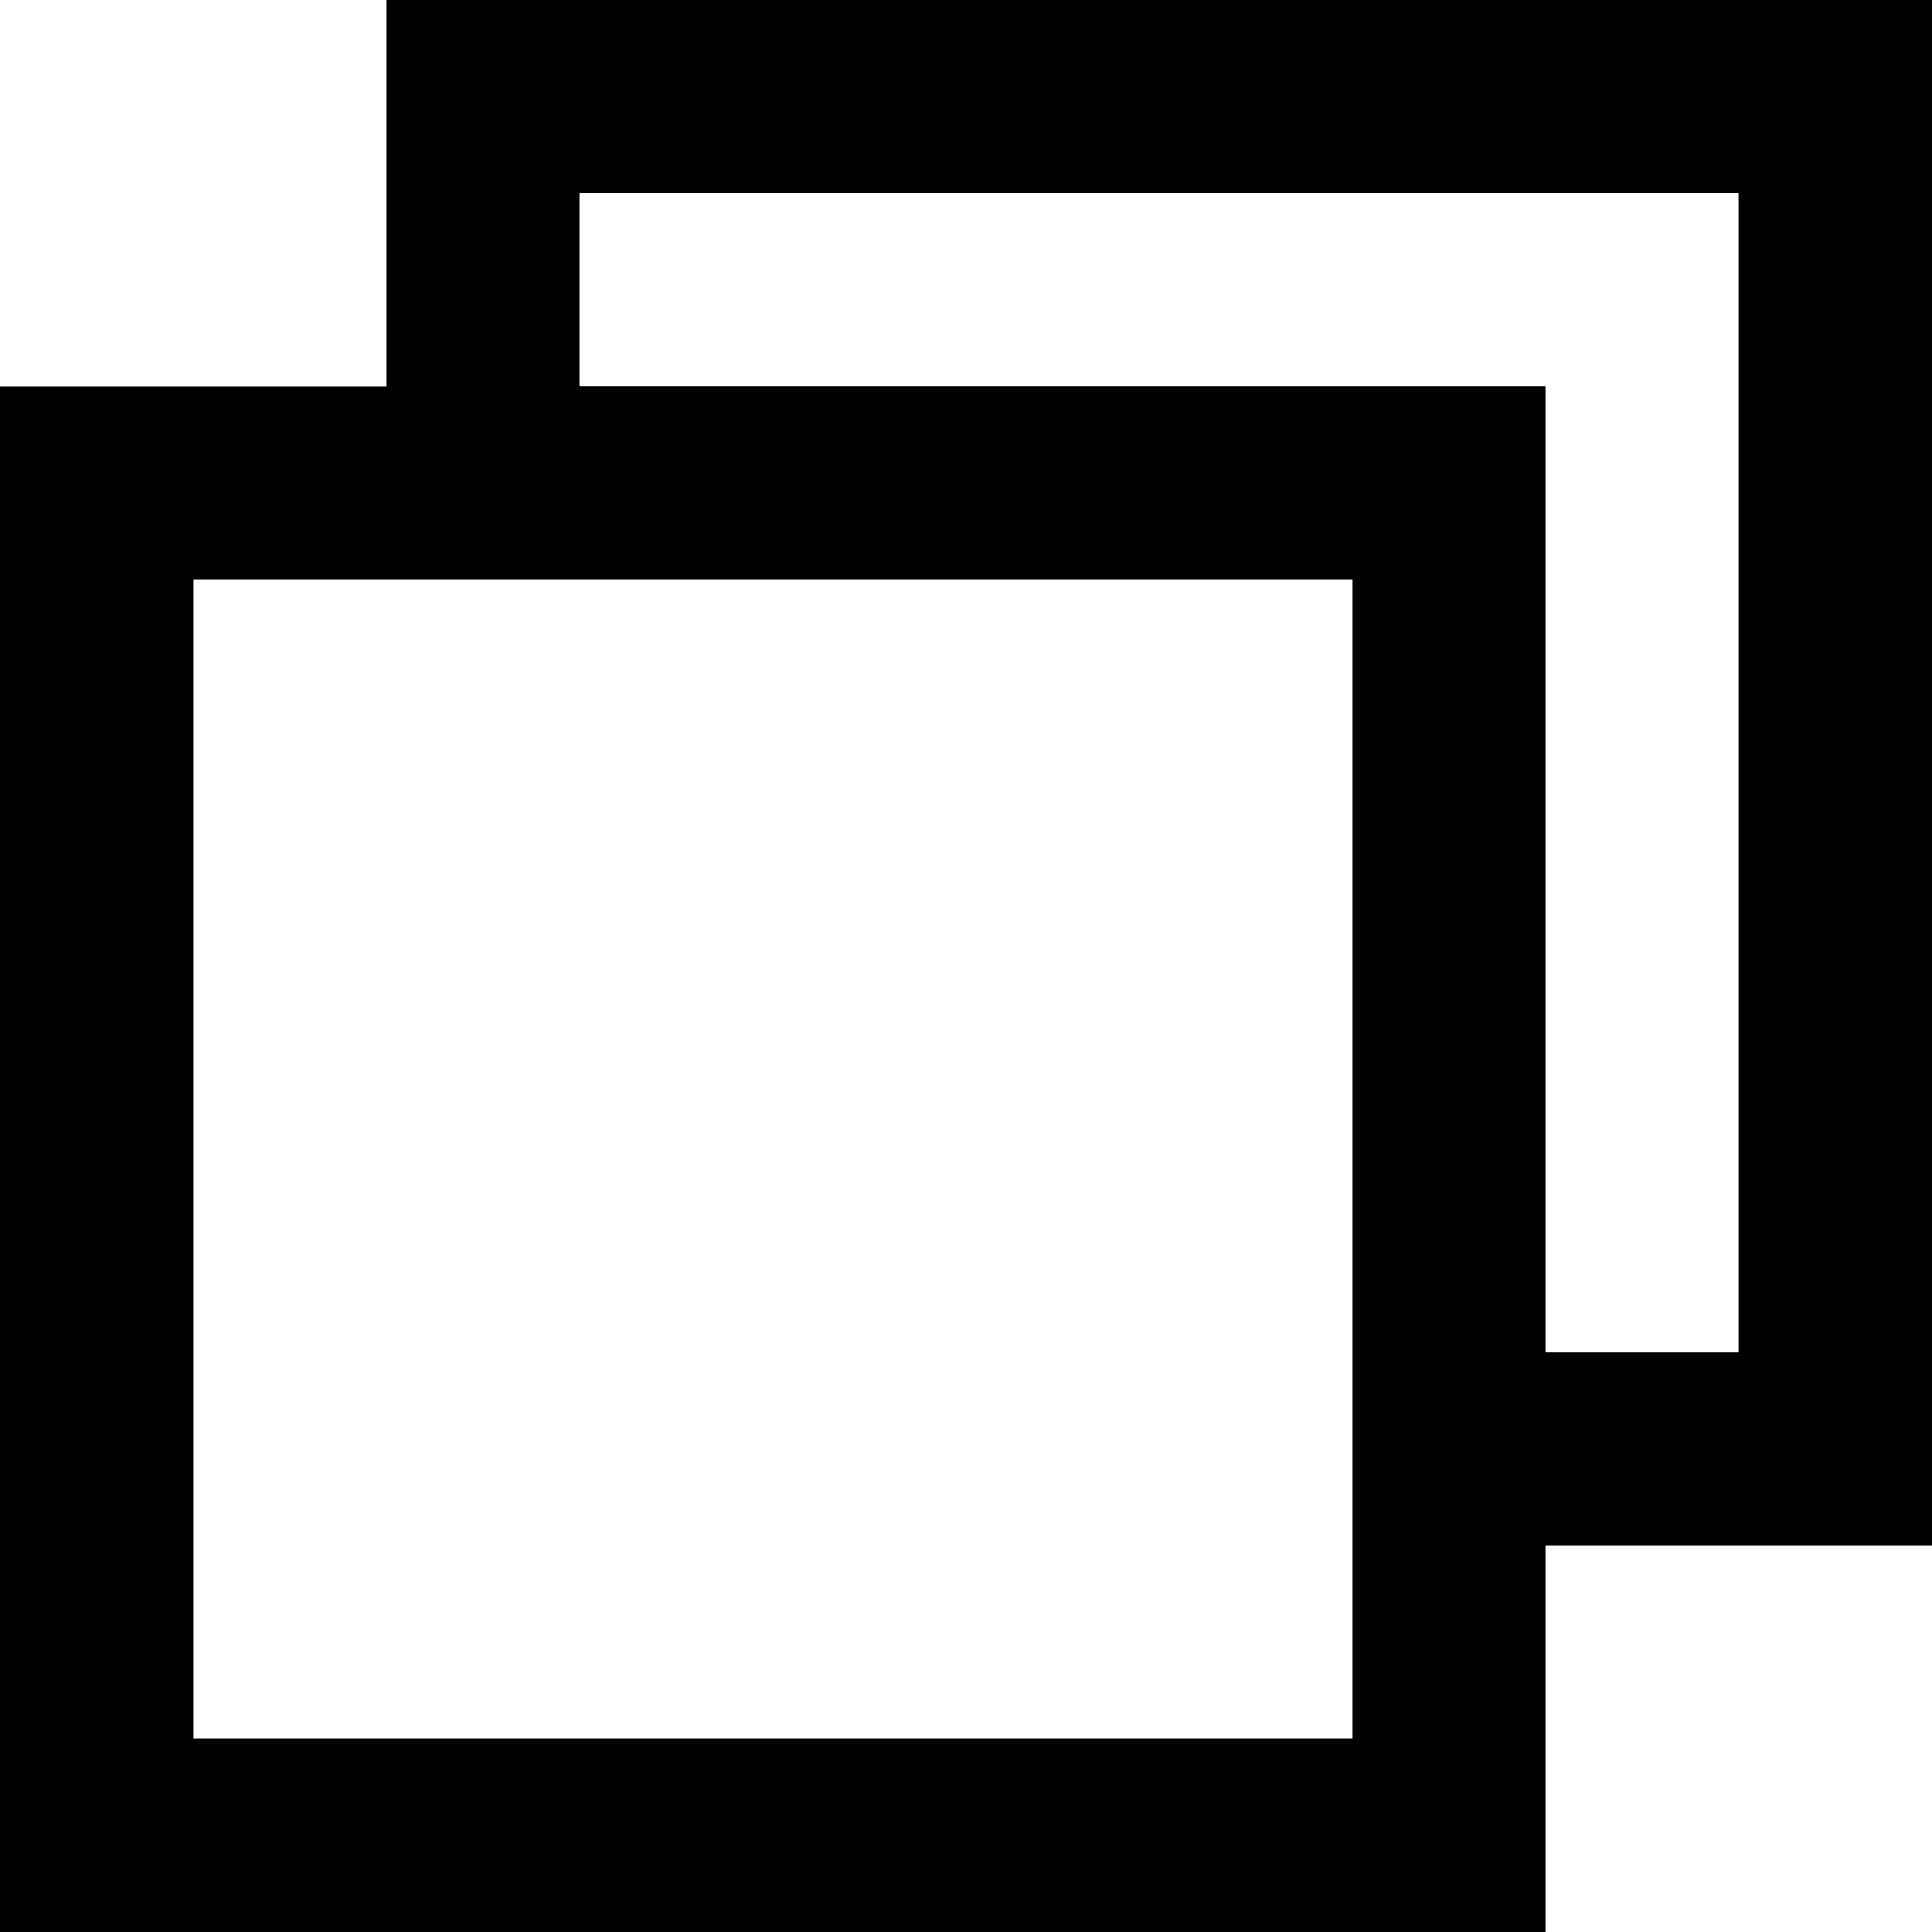
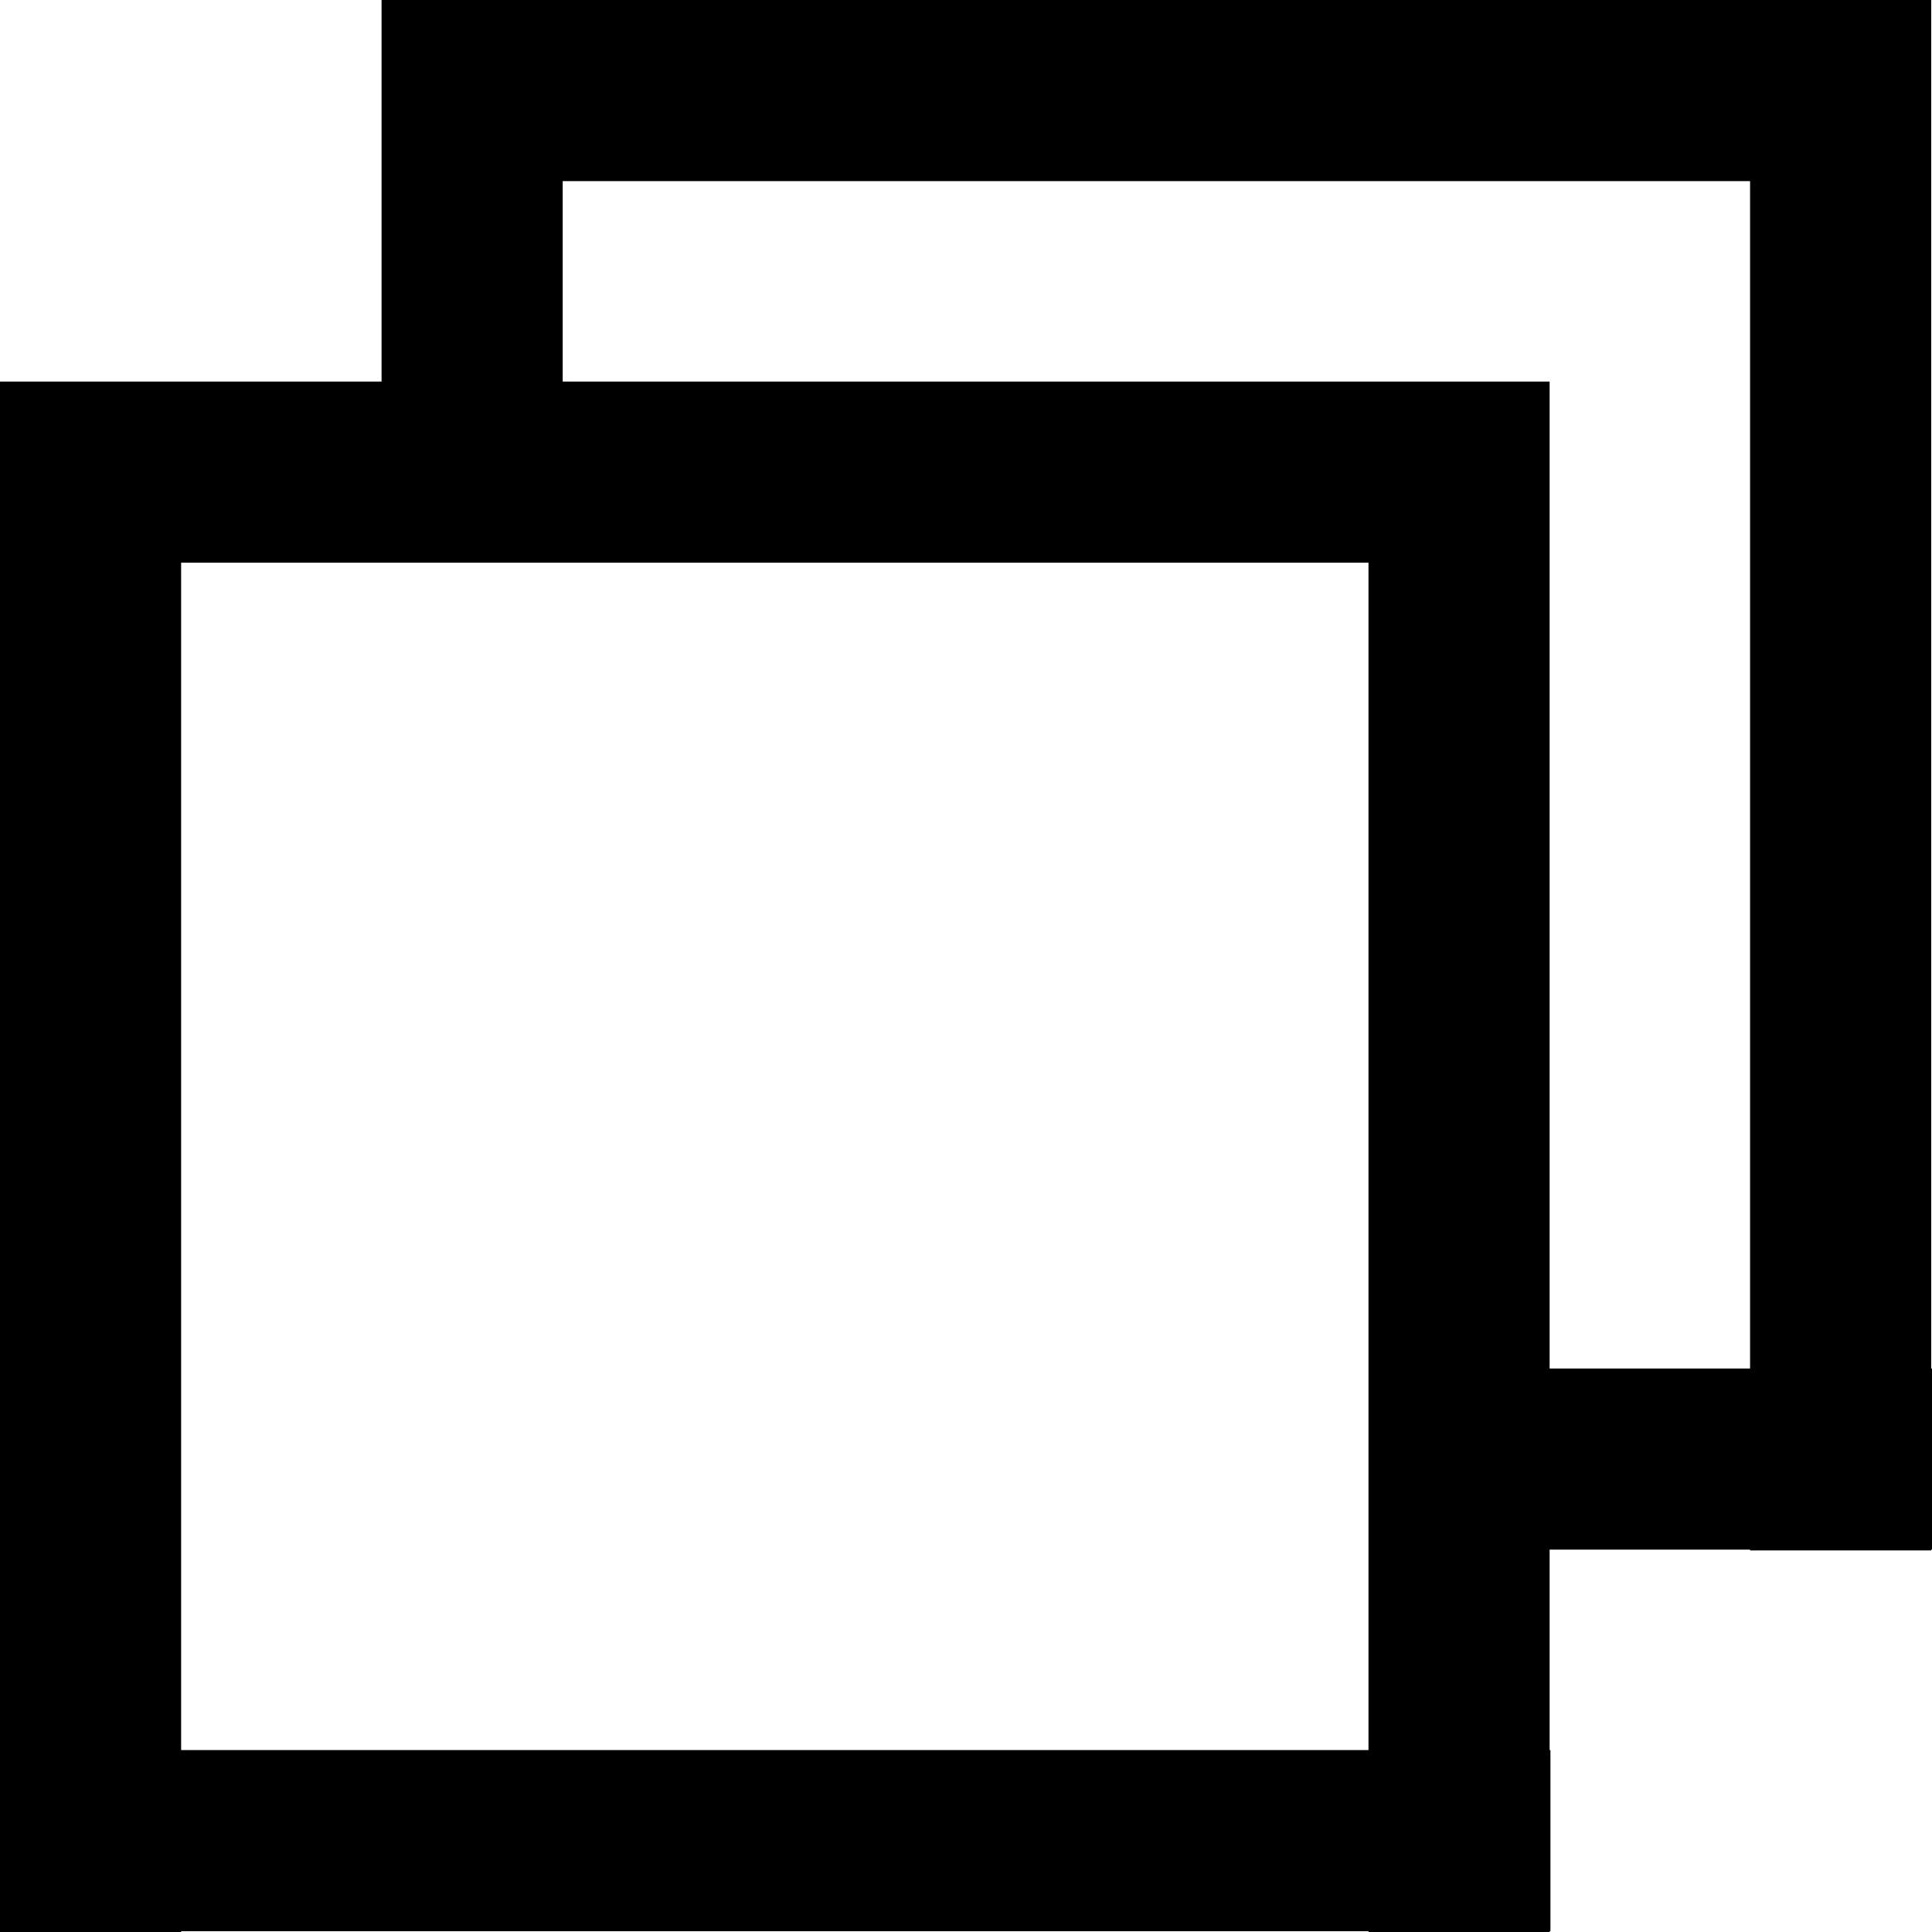
- <svg xmlns="http://www.w3.org/2000/svg" width="11" height="11" viewBox="0 0 11 11" fill="none">
-   <path d="M11 8.798H8.798V11H0V2.202h2.202V0H11v8.798zm-3.298-5.5h-6.6v6.6h6.6v-6.6zM9.9 1.1H3.298v1.101h5.5v5.5h1.1v-6.6z" fill="#000" />
+ <svg xmlns="http://www.w3.org/2000/svg" width="12" height="12" viewBox="0 0 12 12" fill="none">
+   <path fill-rule="evenodd" clip-rule="evenodd" d="M8.5 2.37H1.125H0V3.495V10.87V11.995V12H1.125V11.995H8.5V12H9.625V11.995H9.63V10.87H9.625V3.495V2.37H8.5ZM8.5 3.495H1.125V10.87H8.5V3.495Z" fill="black" />
+   <path fill-rule="evenodd" clip-rule="evenodd" d="M10.87 0H3.495H2.37V1.125V3.016H3.495V1.125H10.87V8.5H8.984V9.625H10.87V9.63H11.995V9.625H12V8.5H11.995V1.125V0H10.87Z" fill="black" />
</svg>
